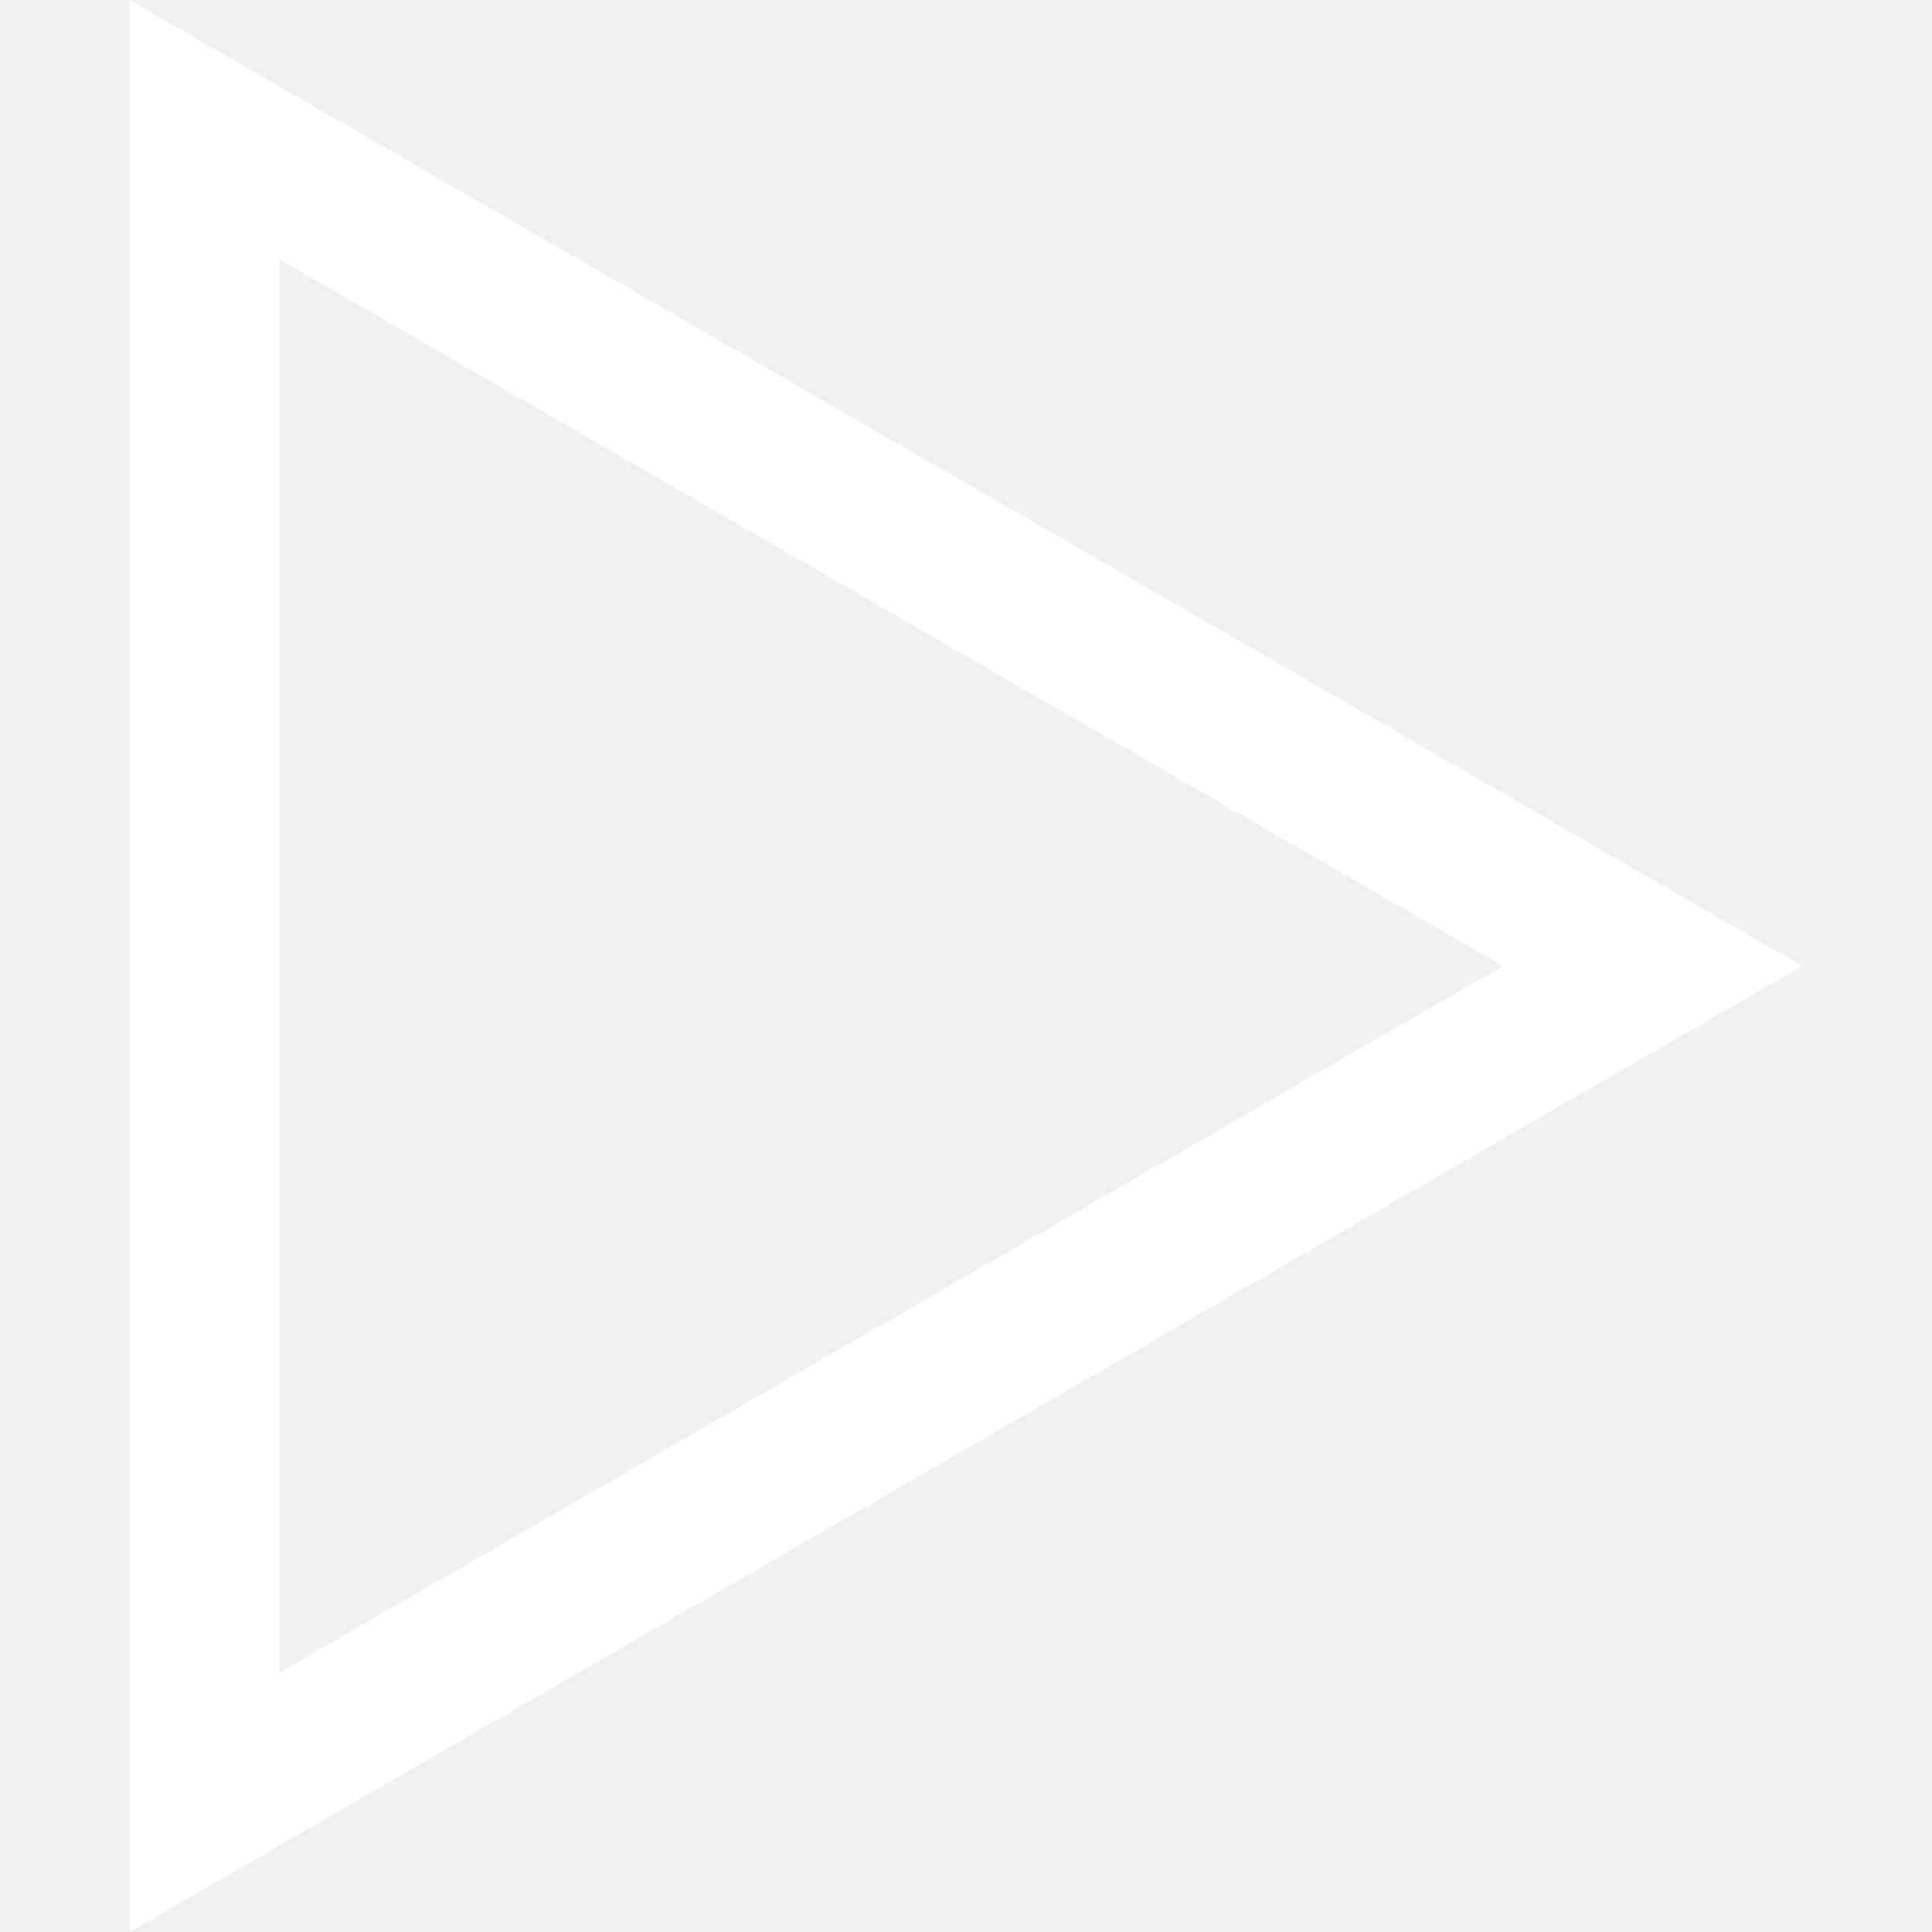
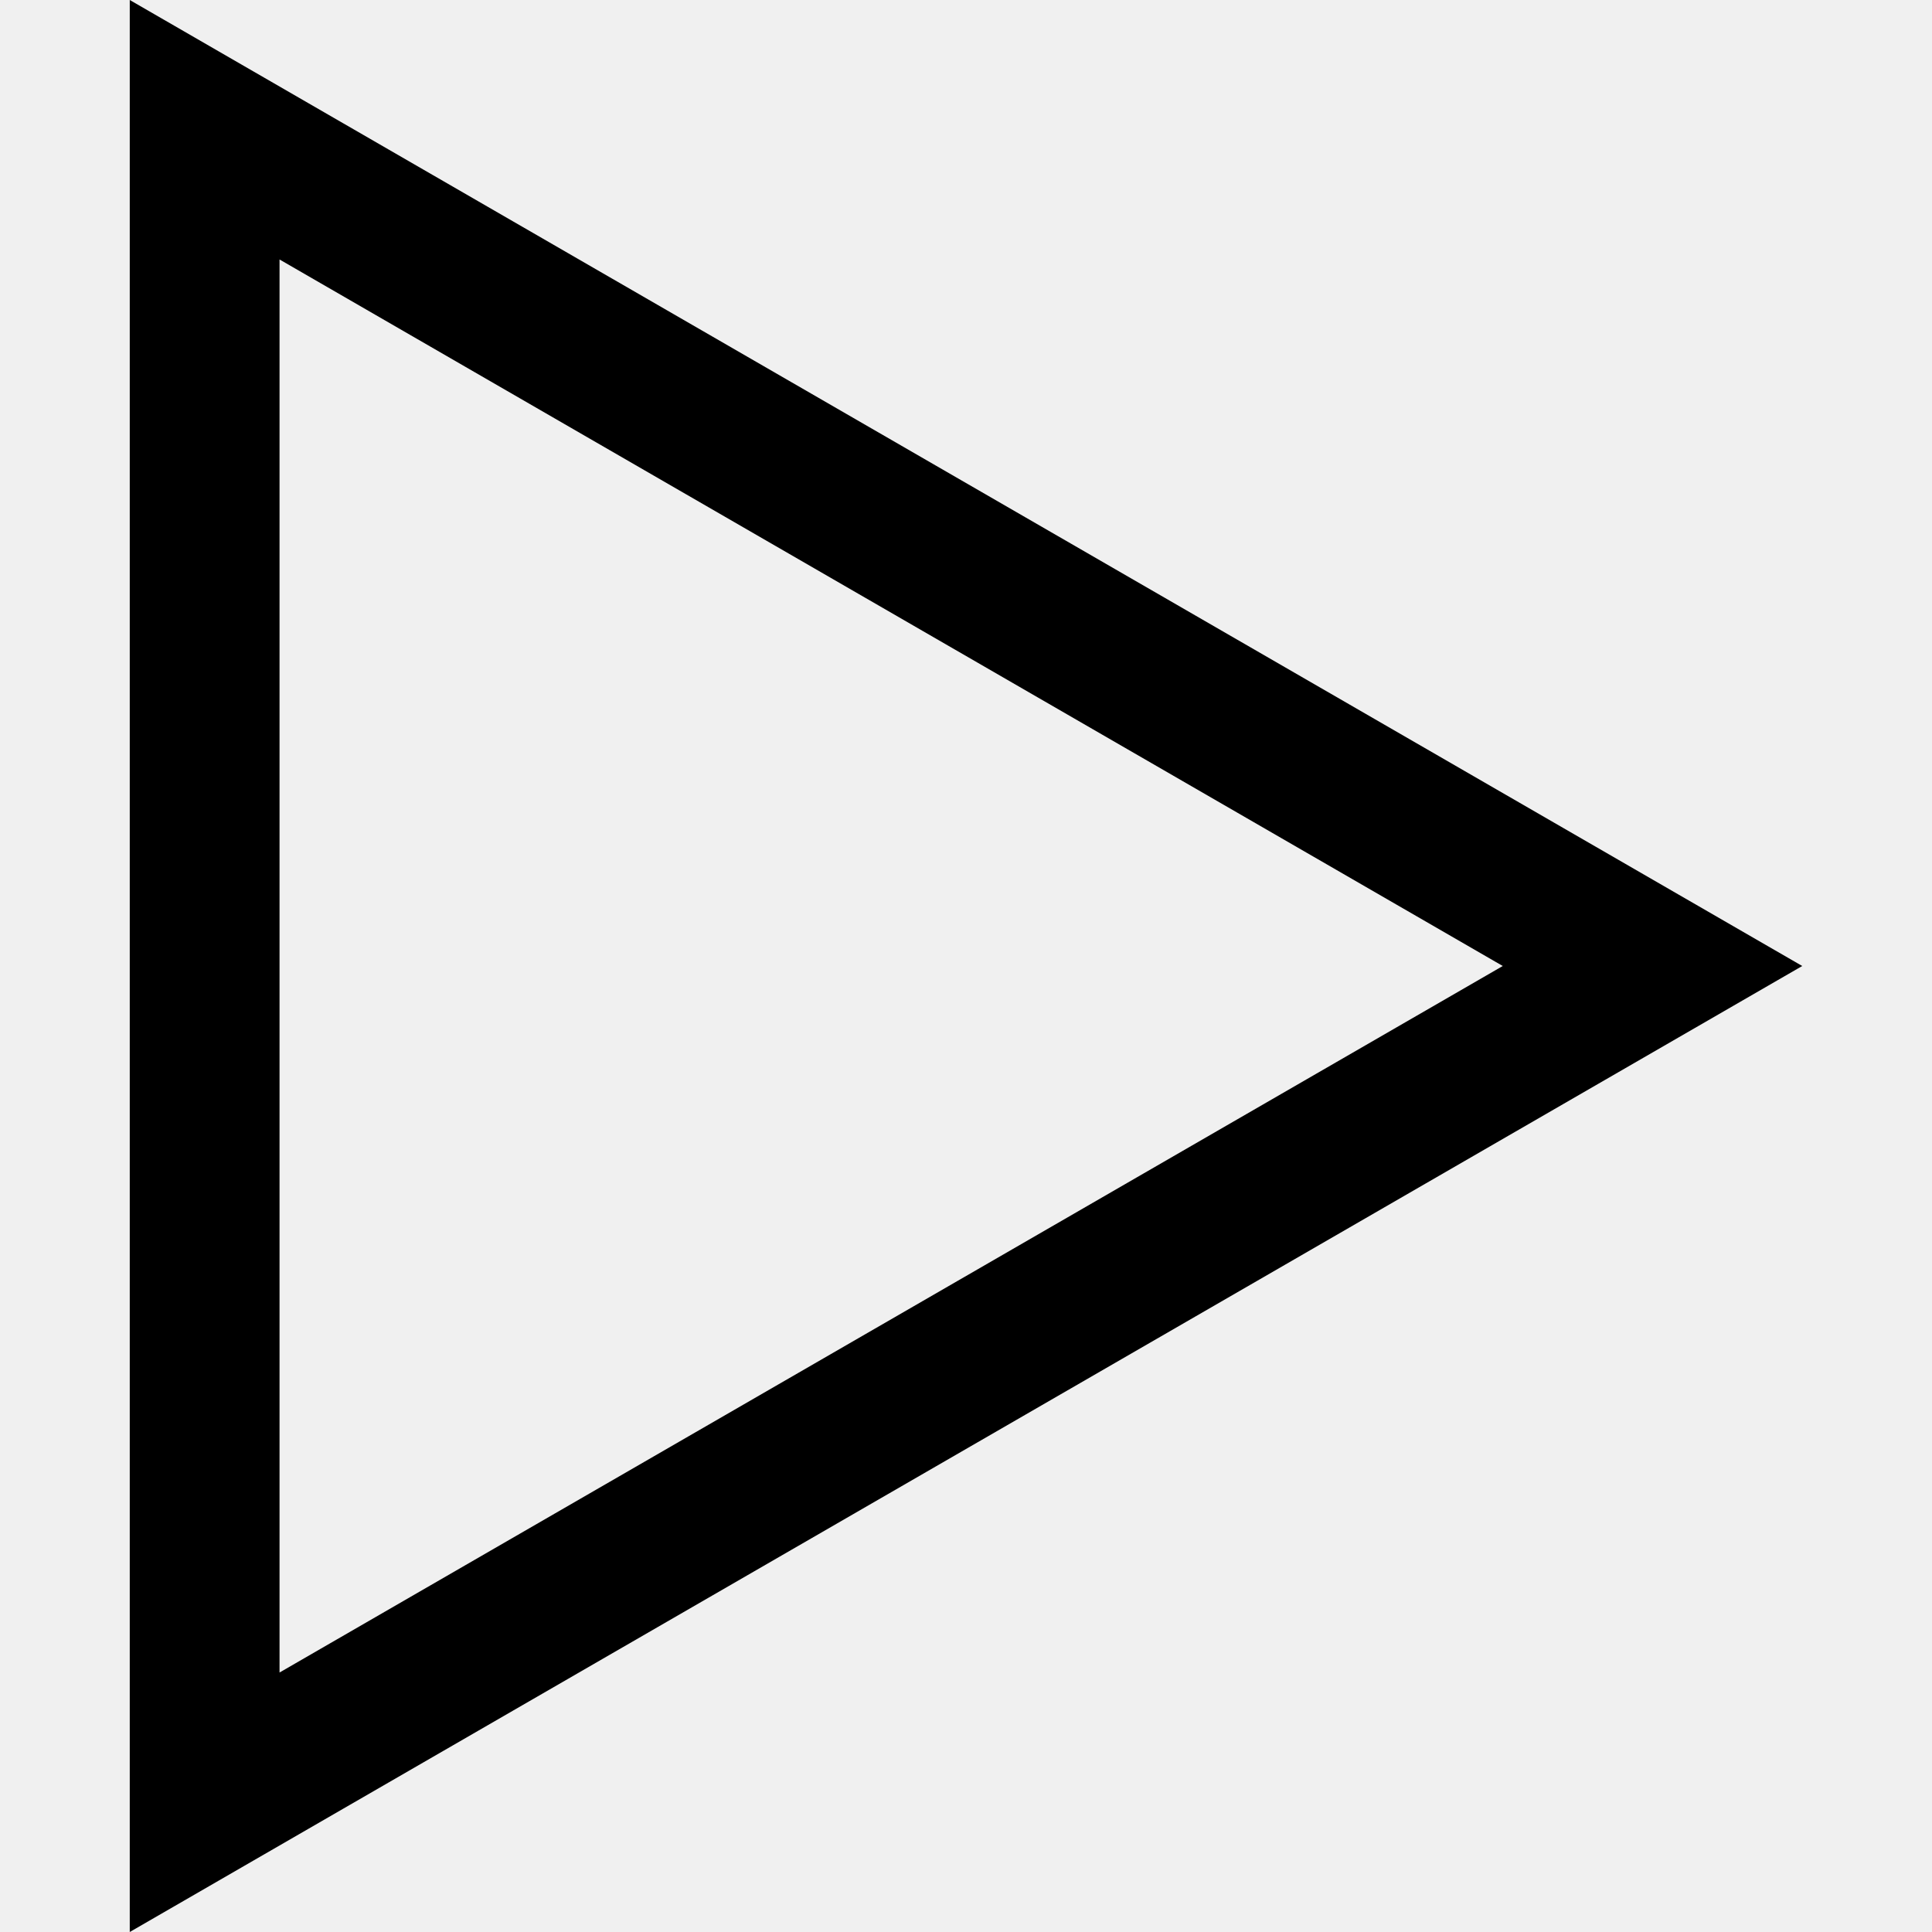
<svg xmlns="http://www.w3.org/2000/svg" viewBox="0 0 386.972 386.972" style="enable-background:new 0 0 386.972 386.972" xml:space="preserve">
-   <path d="M25.99 0v386.972l334.991-193.486L25.99 0zm30 51.972 245.009 141.514L55.99 335V51.972z" fill="#fff" />
+   <path d="M25.99 0v386.972l334.991-193.486L25.99 0zm30 51.972 245.009 141.514L55.99 335V51.972z" fill="#000" />
</svg>
